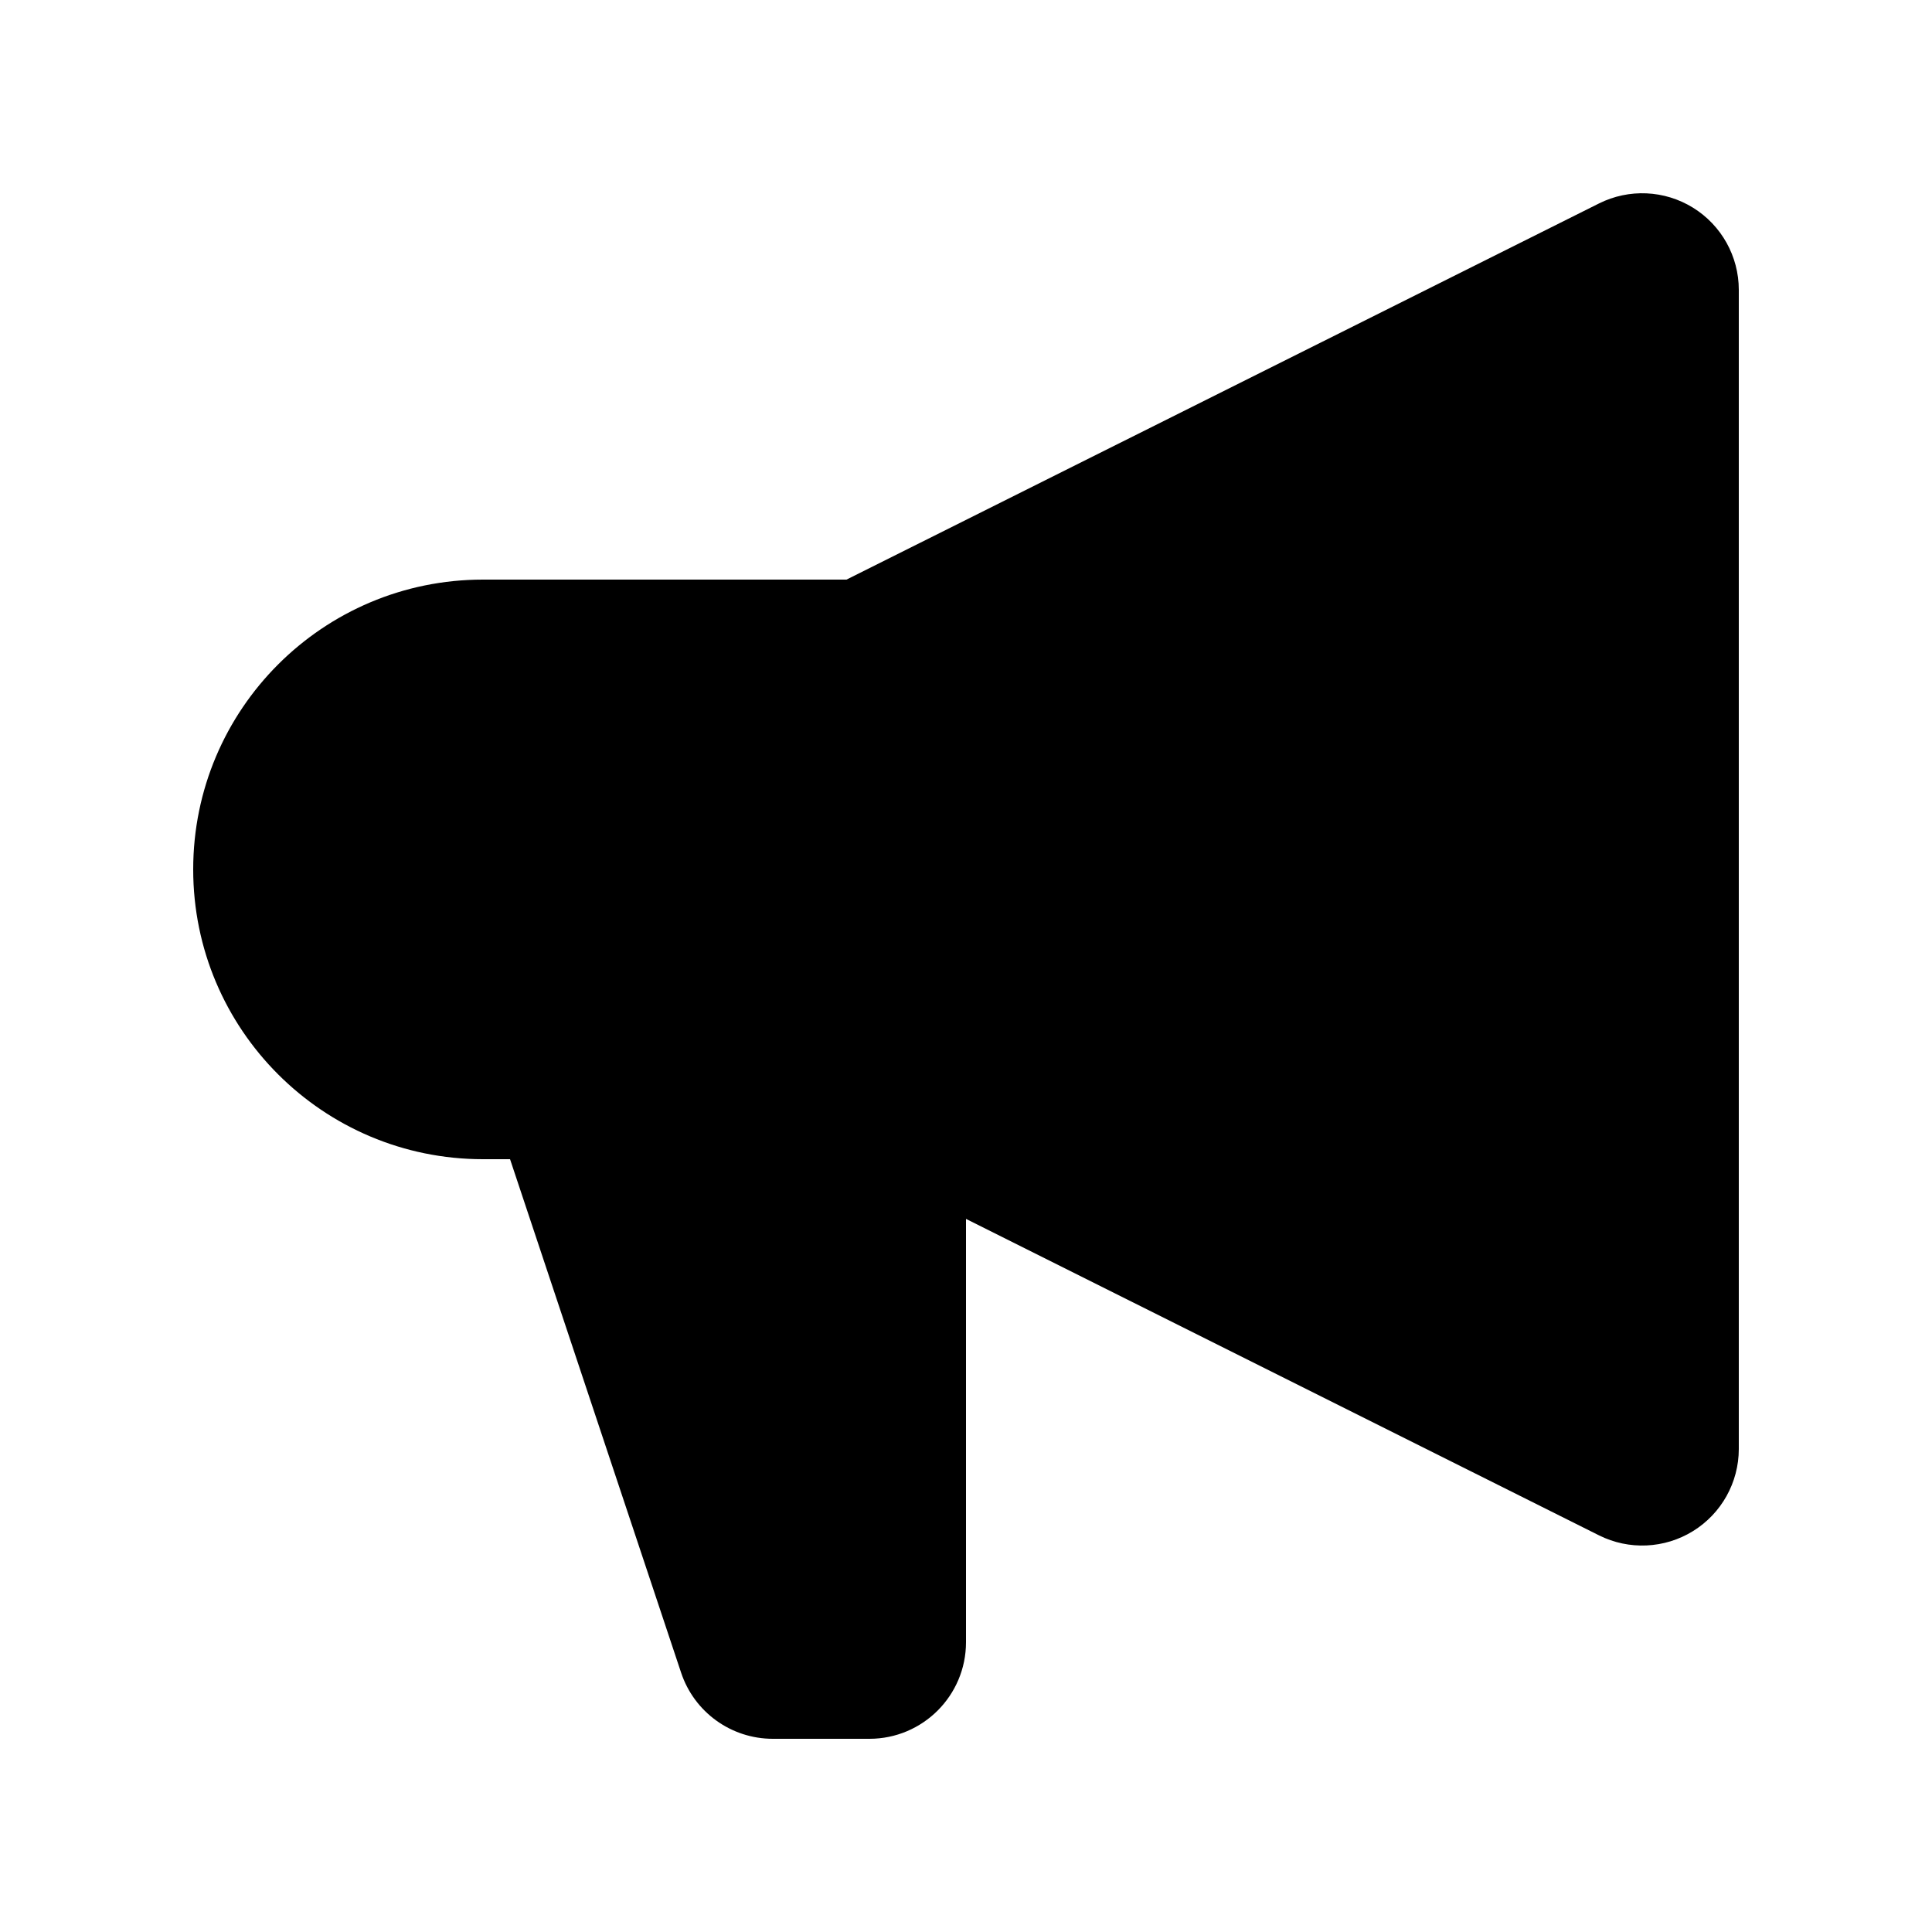
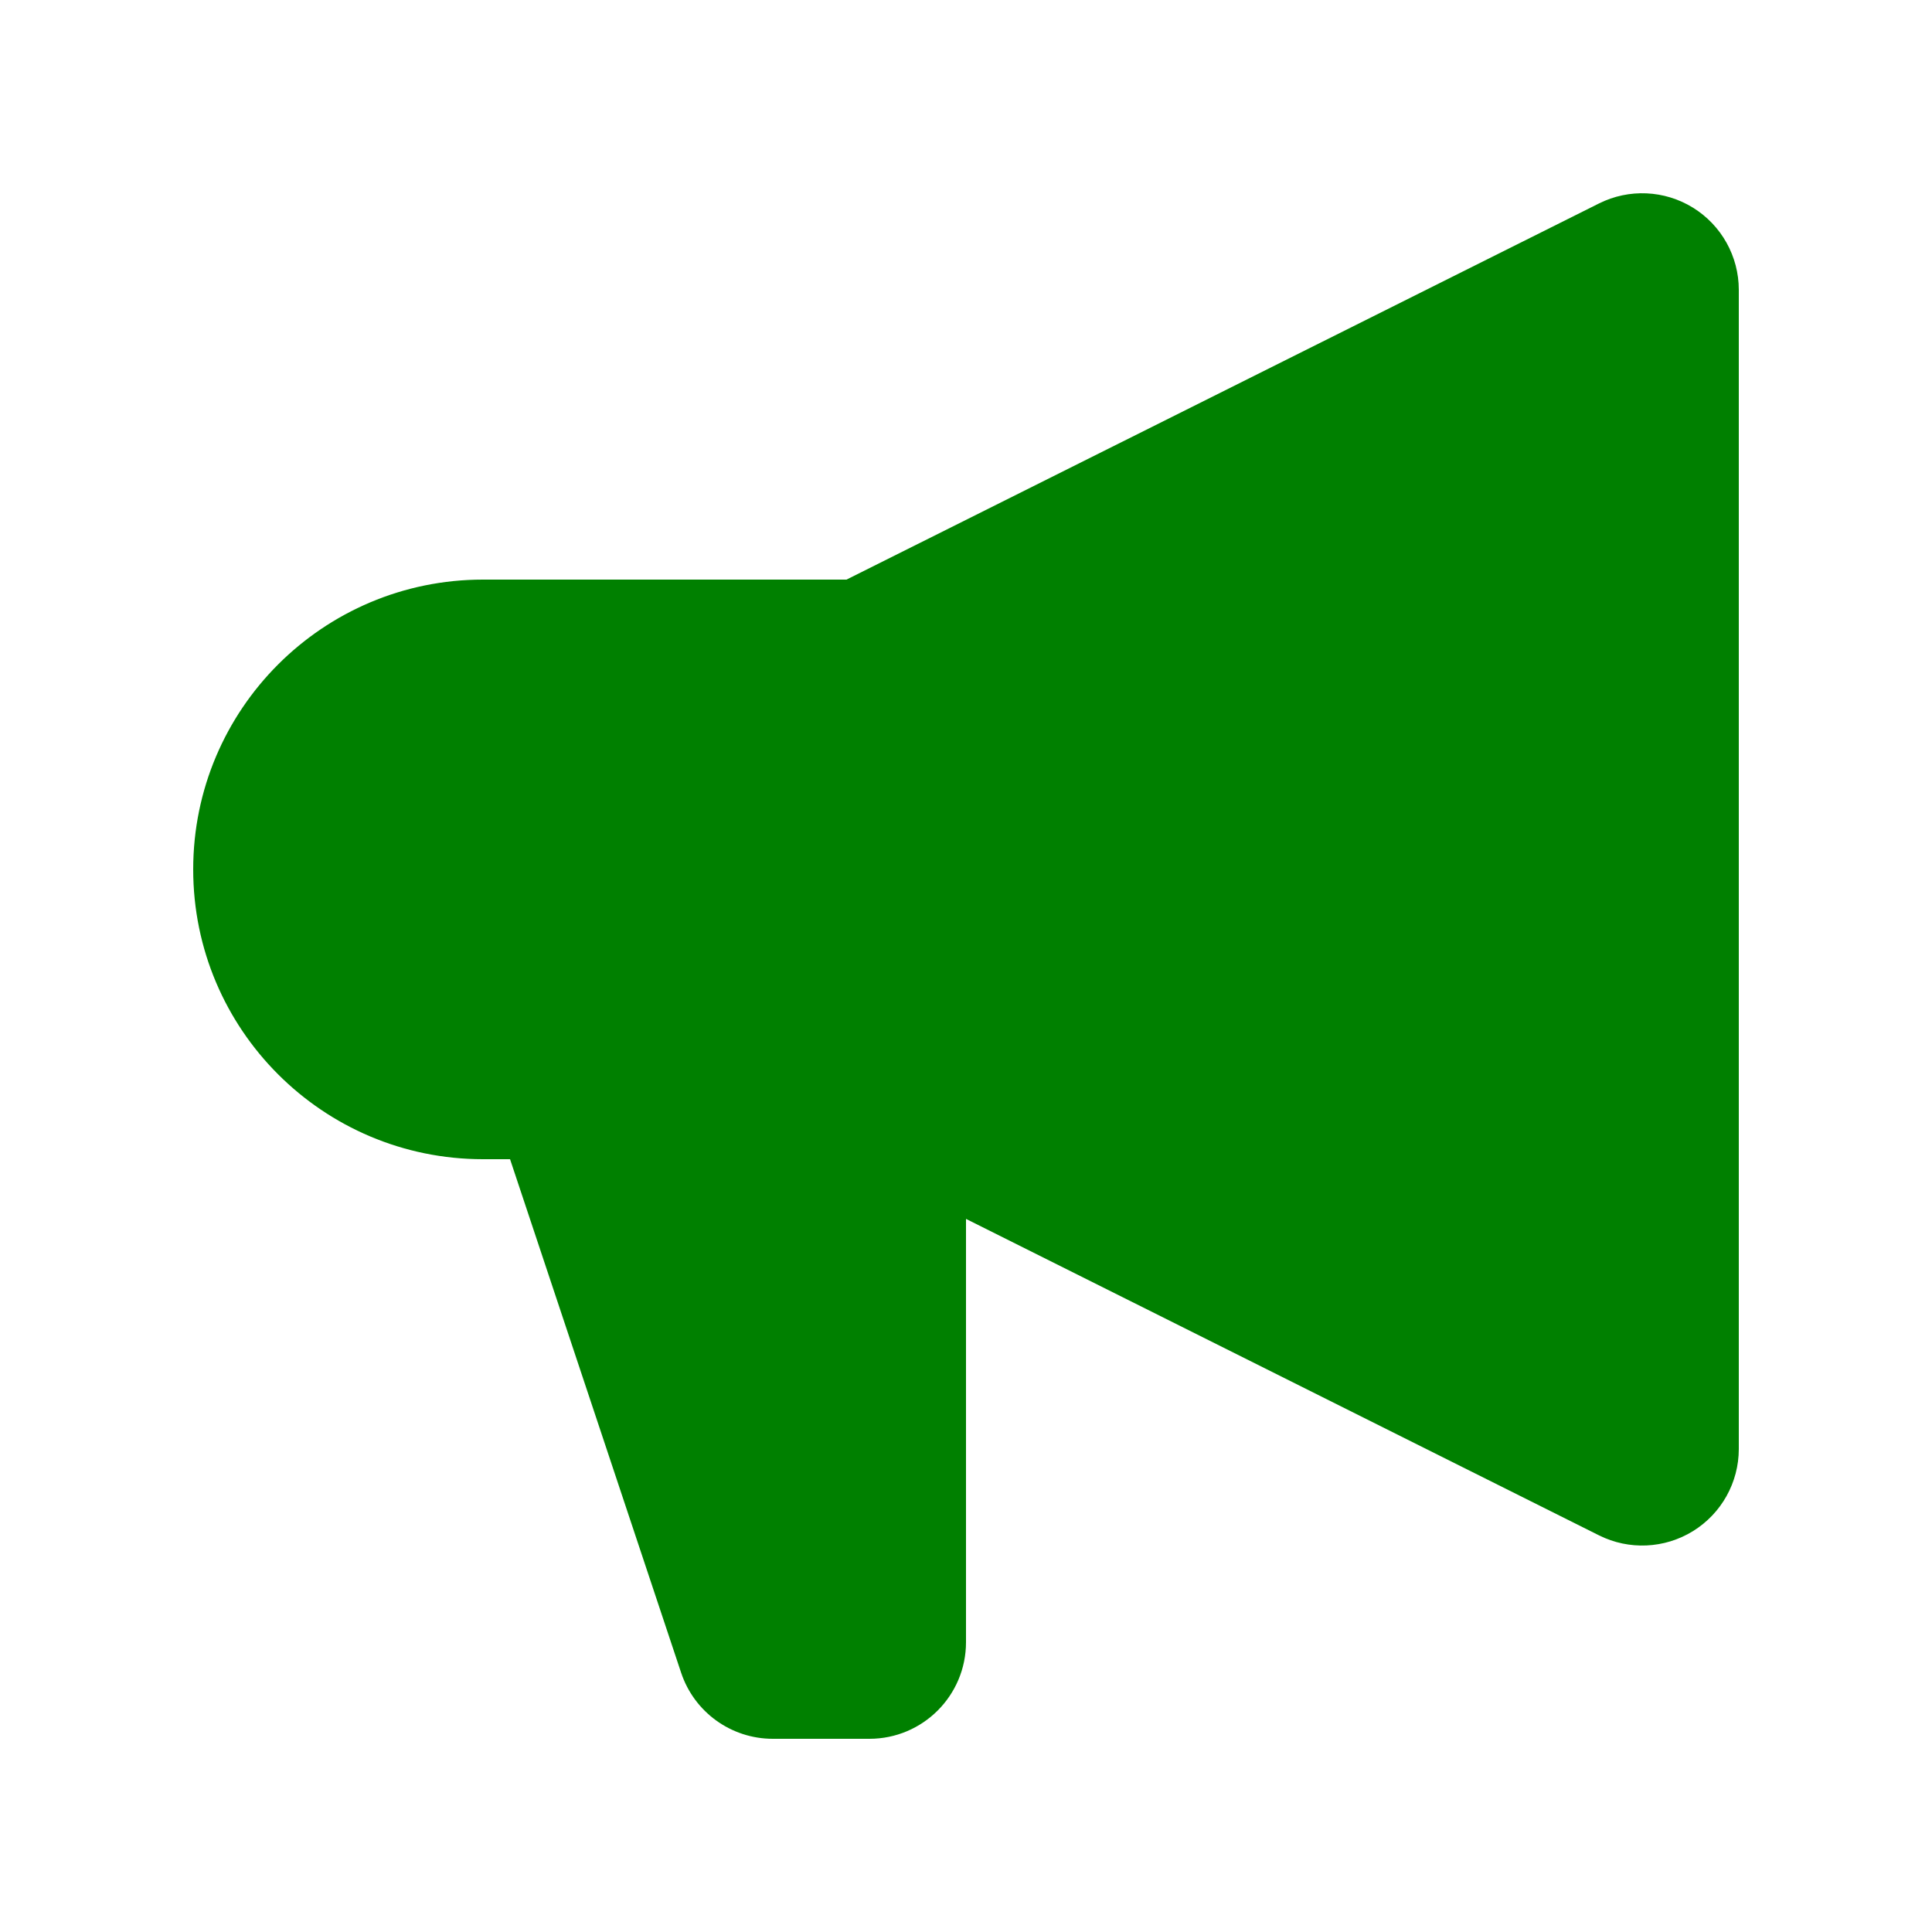
- <svg xmlns="http://www.w3.org/2000/svg" class="h-5 w-5" viewBox="0 0 20 20" fill="currentColor">
+ <svg xmlns="http://www.w3.org/2000/svg" class="h-5 w-5" viewBox="0 0 20 20" fill="green">
  <path fill-rule="evenodd" d="M18 3a1 1 0 00-1.447-.894L8.763 6H5a3 3 0 000 6h.28l1.771 5.316A1 1 0 008 18h1a1 1 0 001-1v-4.382l6.553 3.276A1 1 0 0018 15V3z" clip-rule="evenodd" />
</svg>
